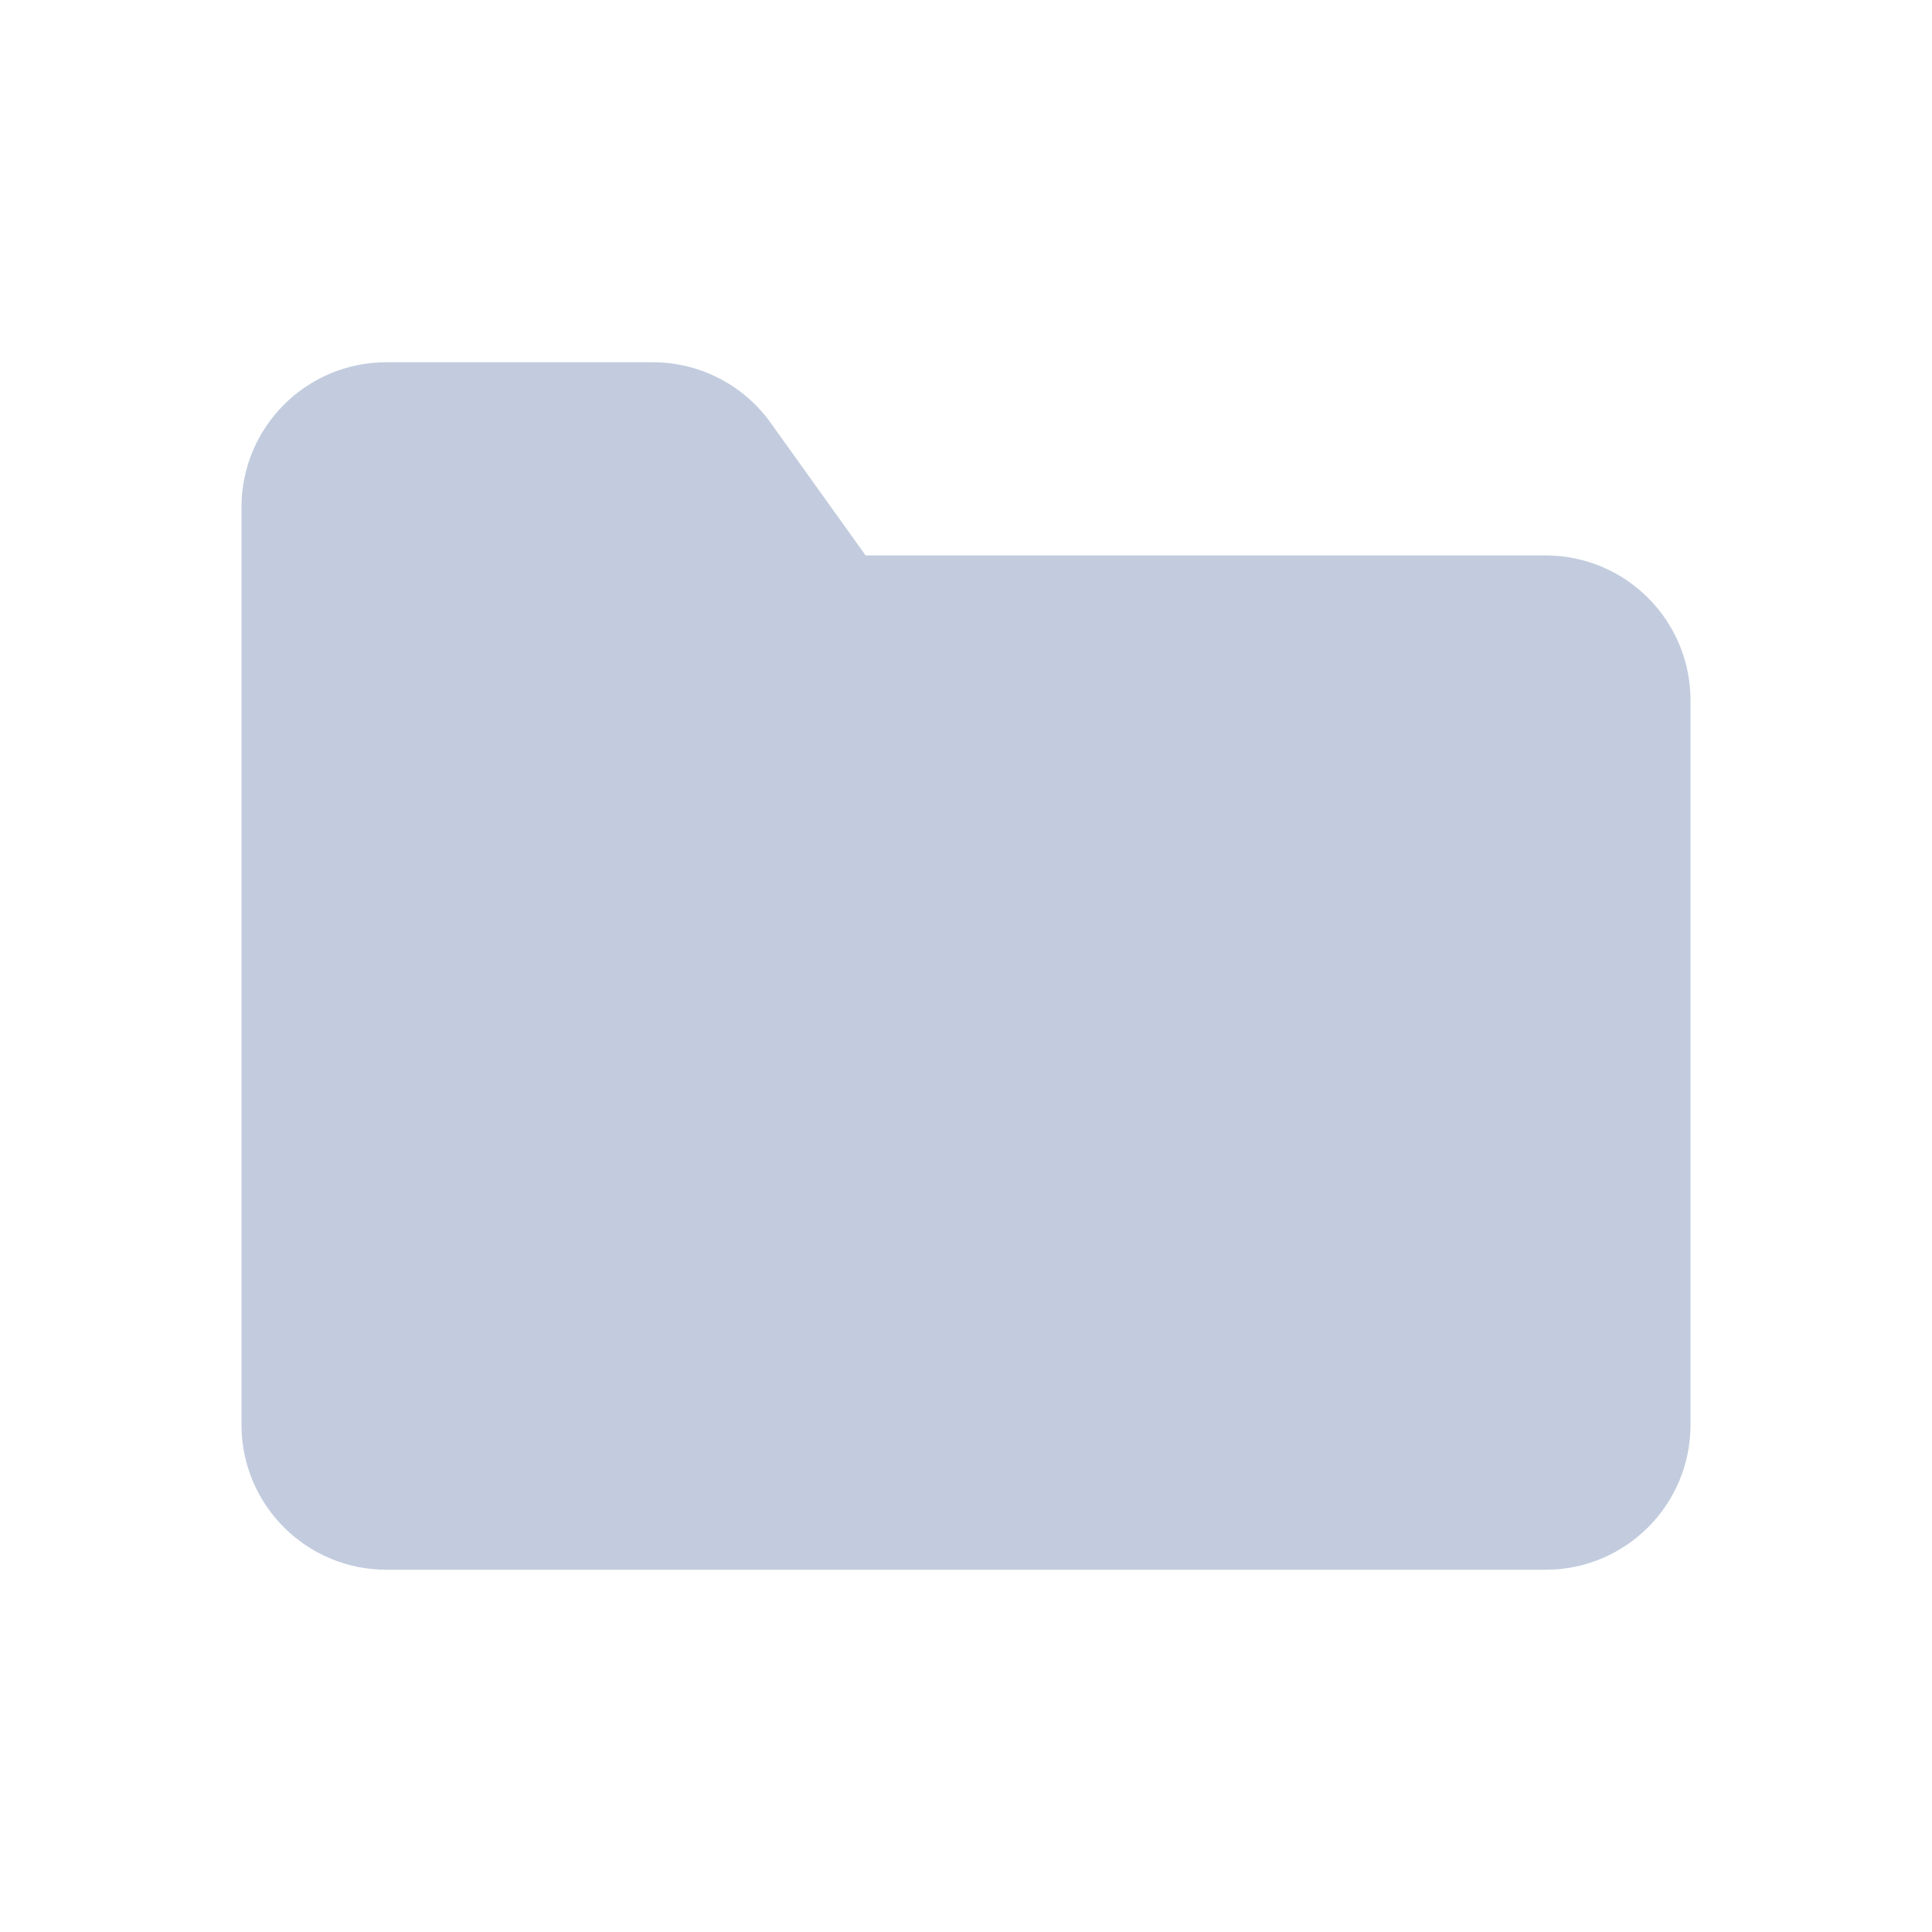
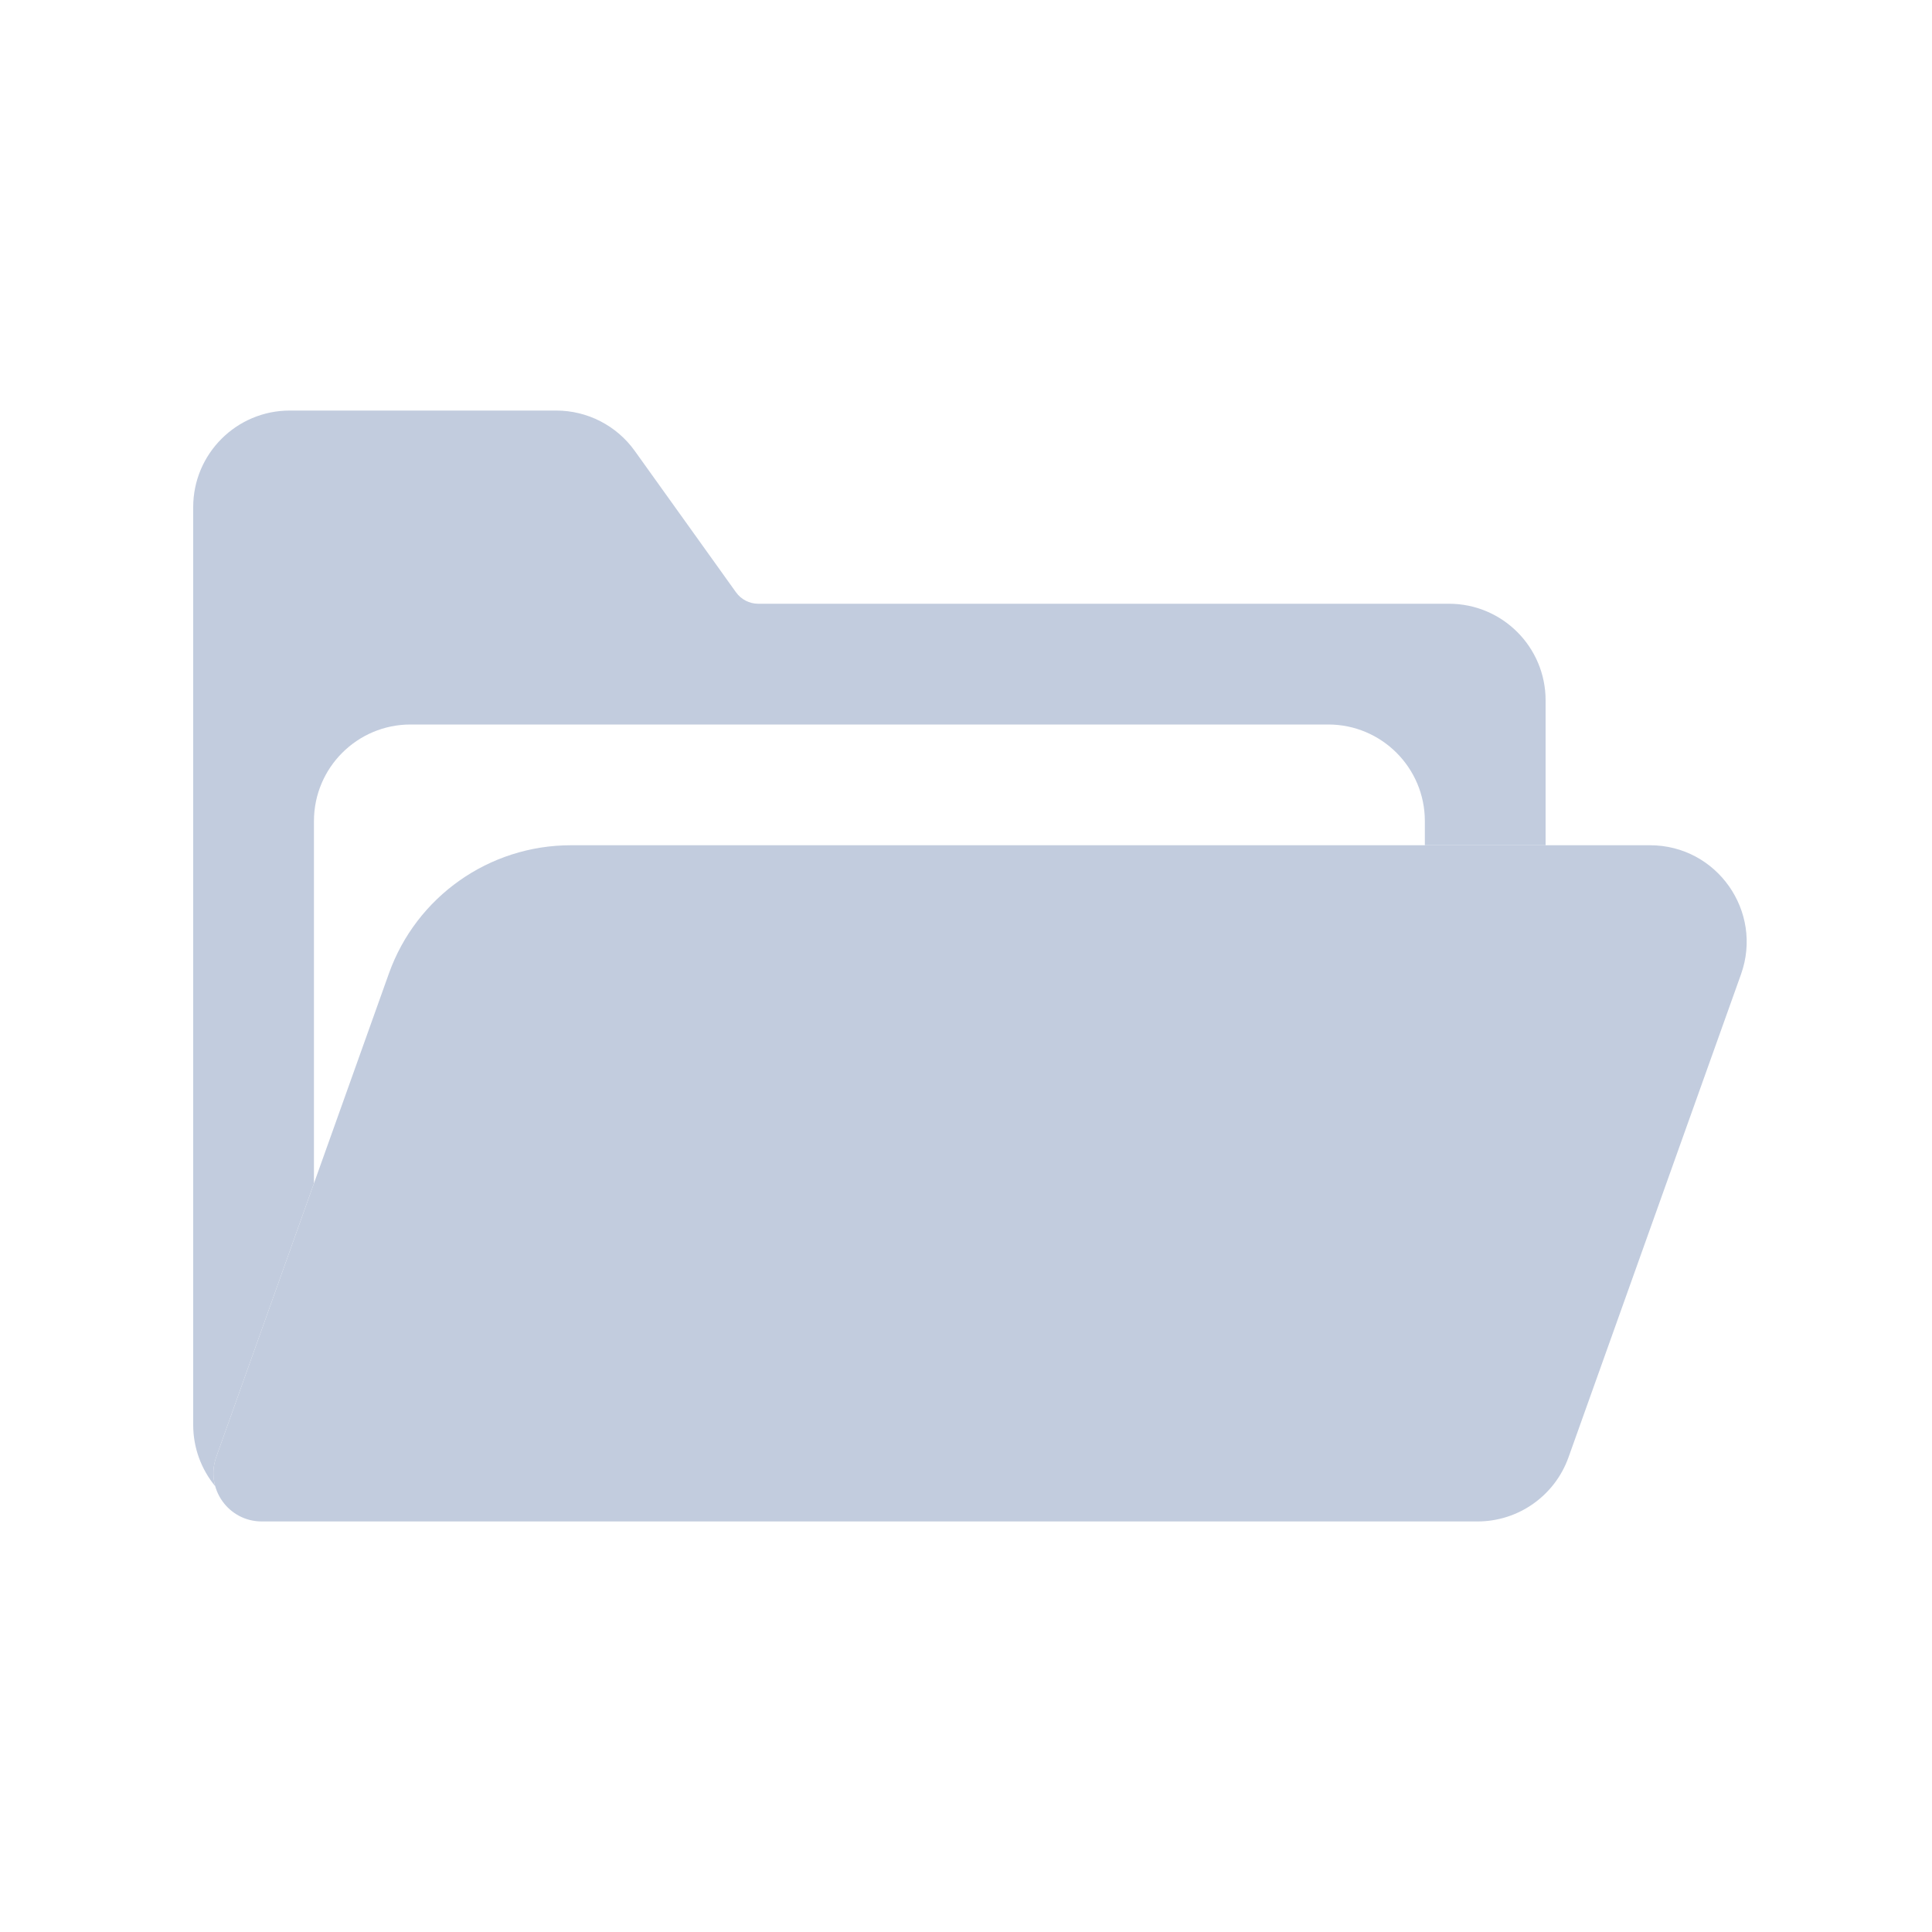
<svg xmlns="http://www.w3.org/2000/svg" width="80" height="80" viewBox="0 0 80 80" fill="none">
-   <path fill-rule="evenodd" clip-rule="evenodd" d="M16 17C13.791 17 12 18.791 12 21L12 29L12 45L12 59C12 61.209 13.791 63 16 63L64 63C66.209 63 68 61.209 68 59V29C68 26.791 66.209 25 64 25L35.399 25C35.033 25 34.689 24.823 34.476 24.525L34.136 24.051L33.76 23.525L33.383 23L30.284 18.671C29.533 17.622 28.322 17 27.032 17L16 17Z" fill="#C2CCDE" />
-   <path d="M34.136 24.051L35.762 22.887L34.136 24.051ZM33.76 23.525L32.134 24.69V24.69L33.76 23.525ZM33.383 23L35.01 21.836V21.836L33.383 23ZM30.284 18.671L31.91 17.507L31.91 17.507L30.284 18.671ZM14 21C14 19.895 14.895 19 16 19V15C12.686 15 10 17.686 10 21H14ZM14 29L14 21H10L10 29H14ZM14 45L14 29H10L10 45H14ZM14 59L14 45H10L10 59H14ZM16 61C14.895 61 14 60.105 14 59H10C10 62.314 12.686 65 16 65V61ZM64 61L16 61V65H64V61ZM66 59C66 60.105 65.105 61 64 61V65C67.314 65 70 62.314 70 59H66ZM66 29V59H70V29H66ZM64 27C65.105 27 66 27.895 66 29H70C70 25.686 67.314 23 64 23V27ZM35.399 27L64 27V23L35.399 23V27ZM32.51 25.215L32.85 25.69L36.102 23.361L35.762 22.887L32.51 25.215ZM32.134 24.69L32.51 25.215L35.762 22.887L35.386 22.361L32.134 24.69ZM31.757 24.164L32.134 24.69L35.386 22.361L35.01 21.836L31.757 24.164ZM28.658 19.836L31.757 24.164L35.01 21.836L31.91 17.507L28.658 19.836ZM27.032 19C27.677 19 28.282 19.311 28.658 19.836L31.91 17.507C30.784 15.934 28.967 15 27.032 15V19ZM16 19L27.032 19V15L16 15V19ZM35.399 23C35.678 23 35.94 23.134 36.102 23.361L32.85 25.69C33.438 26.512 34.388 27 35.399 27V23Z" fill="#C2CCDE" />
+   <path d="M16.104 40.309C17.241 37.125 20.257 35 23.638 35L68.324 35C71.09 35 73.021 37.74 72.091 40.345L64.948 60.345C64.379 61.937 62.872 63 61.181 63L10.838 63C9.455 63 8.489 61.63 8.955 60.327L16.104 40.309Z" fill="#C2CCDE" />
+   <path fill-rule="evenodd" clip-rule="evenodd" d="M12 17C9.791 17 8 18.791 8 21V29V45V59C8 59.965 8.342 60.851 8.912 61.542C8.803 61.161 8.807 60.741 8.955 60.327L13 49V34C13 31.791 14.791 30 17 30H55C57.209 30 59 31.791 59 34V35H64V29C64 26.791 62.209 25 60 25H31.399C31.033 25 30.689 24.823 30.476 24.525L30.136 24.051L29.76 23.525L29.384 23L26.284 18.671C25.533 17.622 24.322 17 23.032 17H12Z" fill="#C2CCDE" />
</svg>
